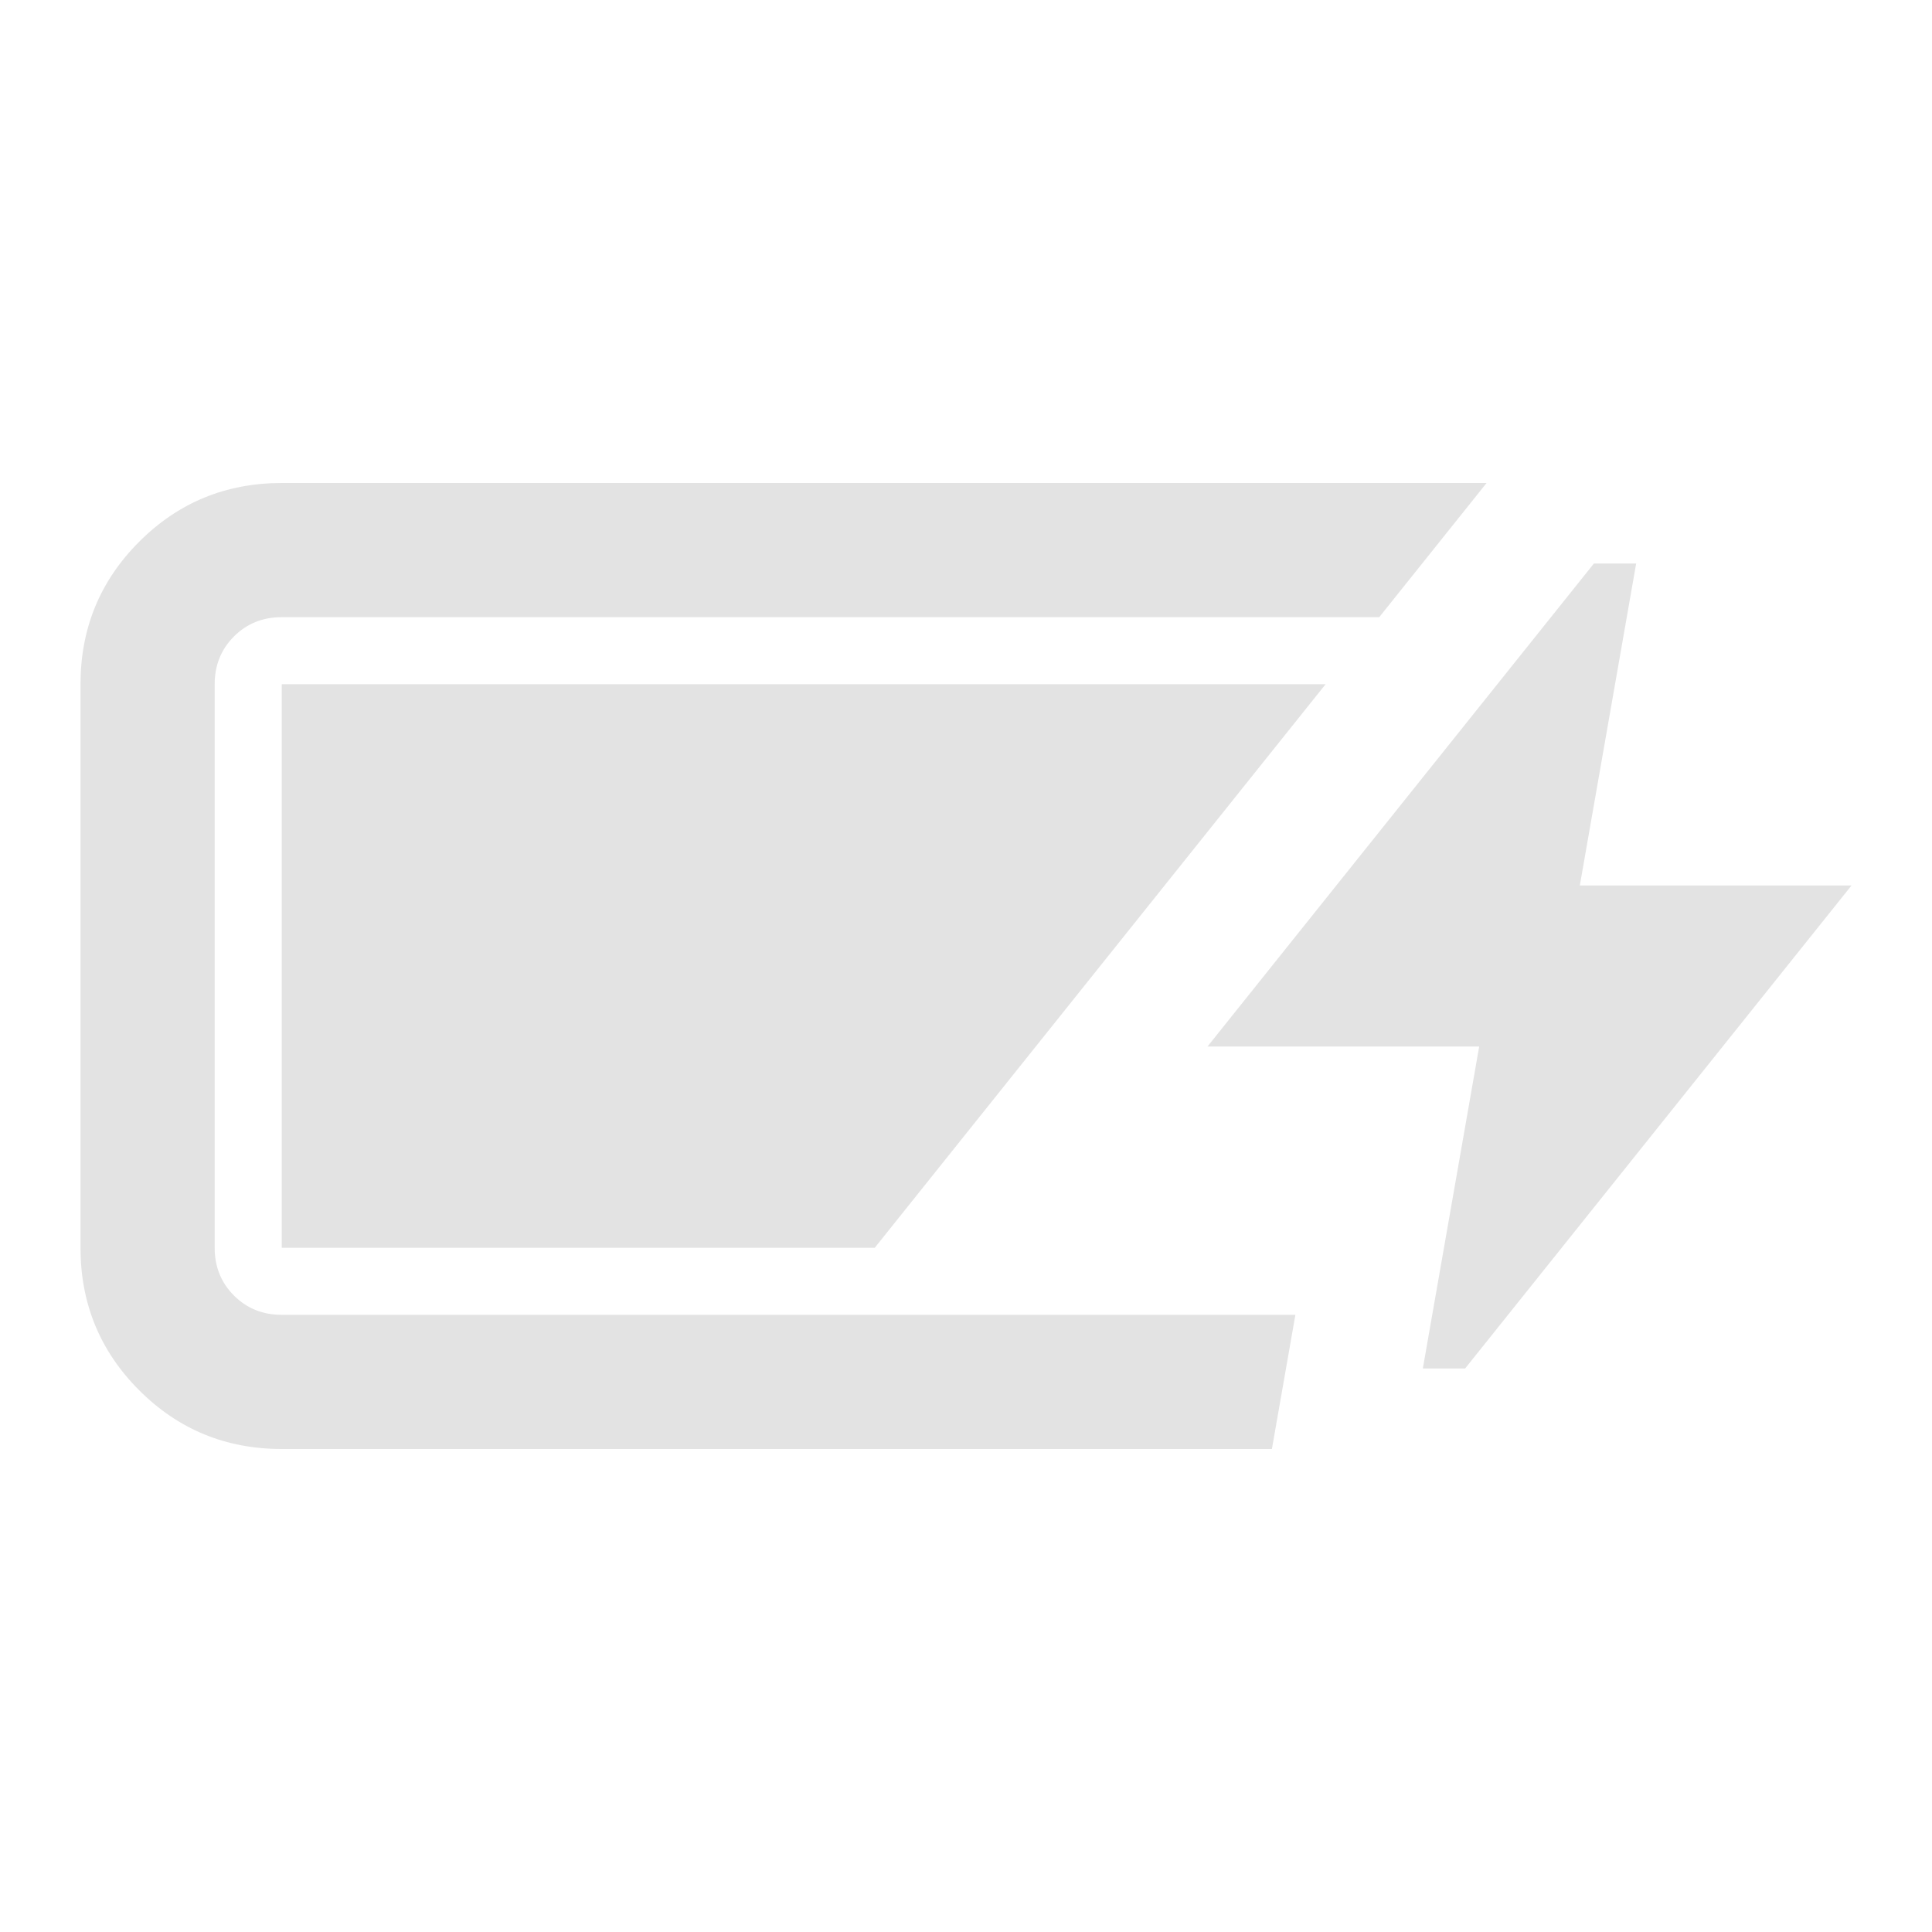
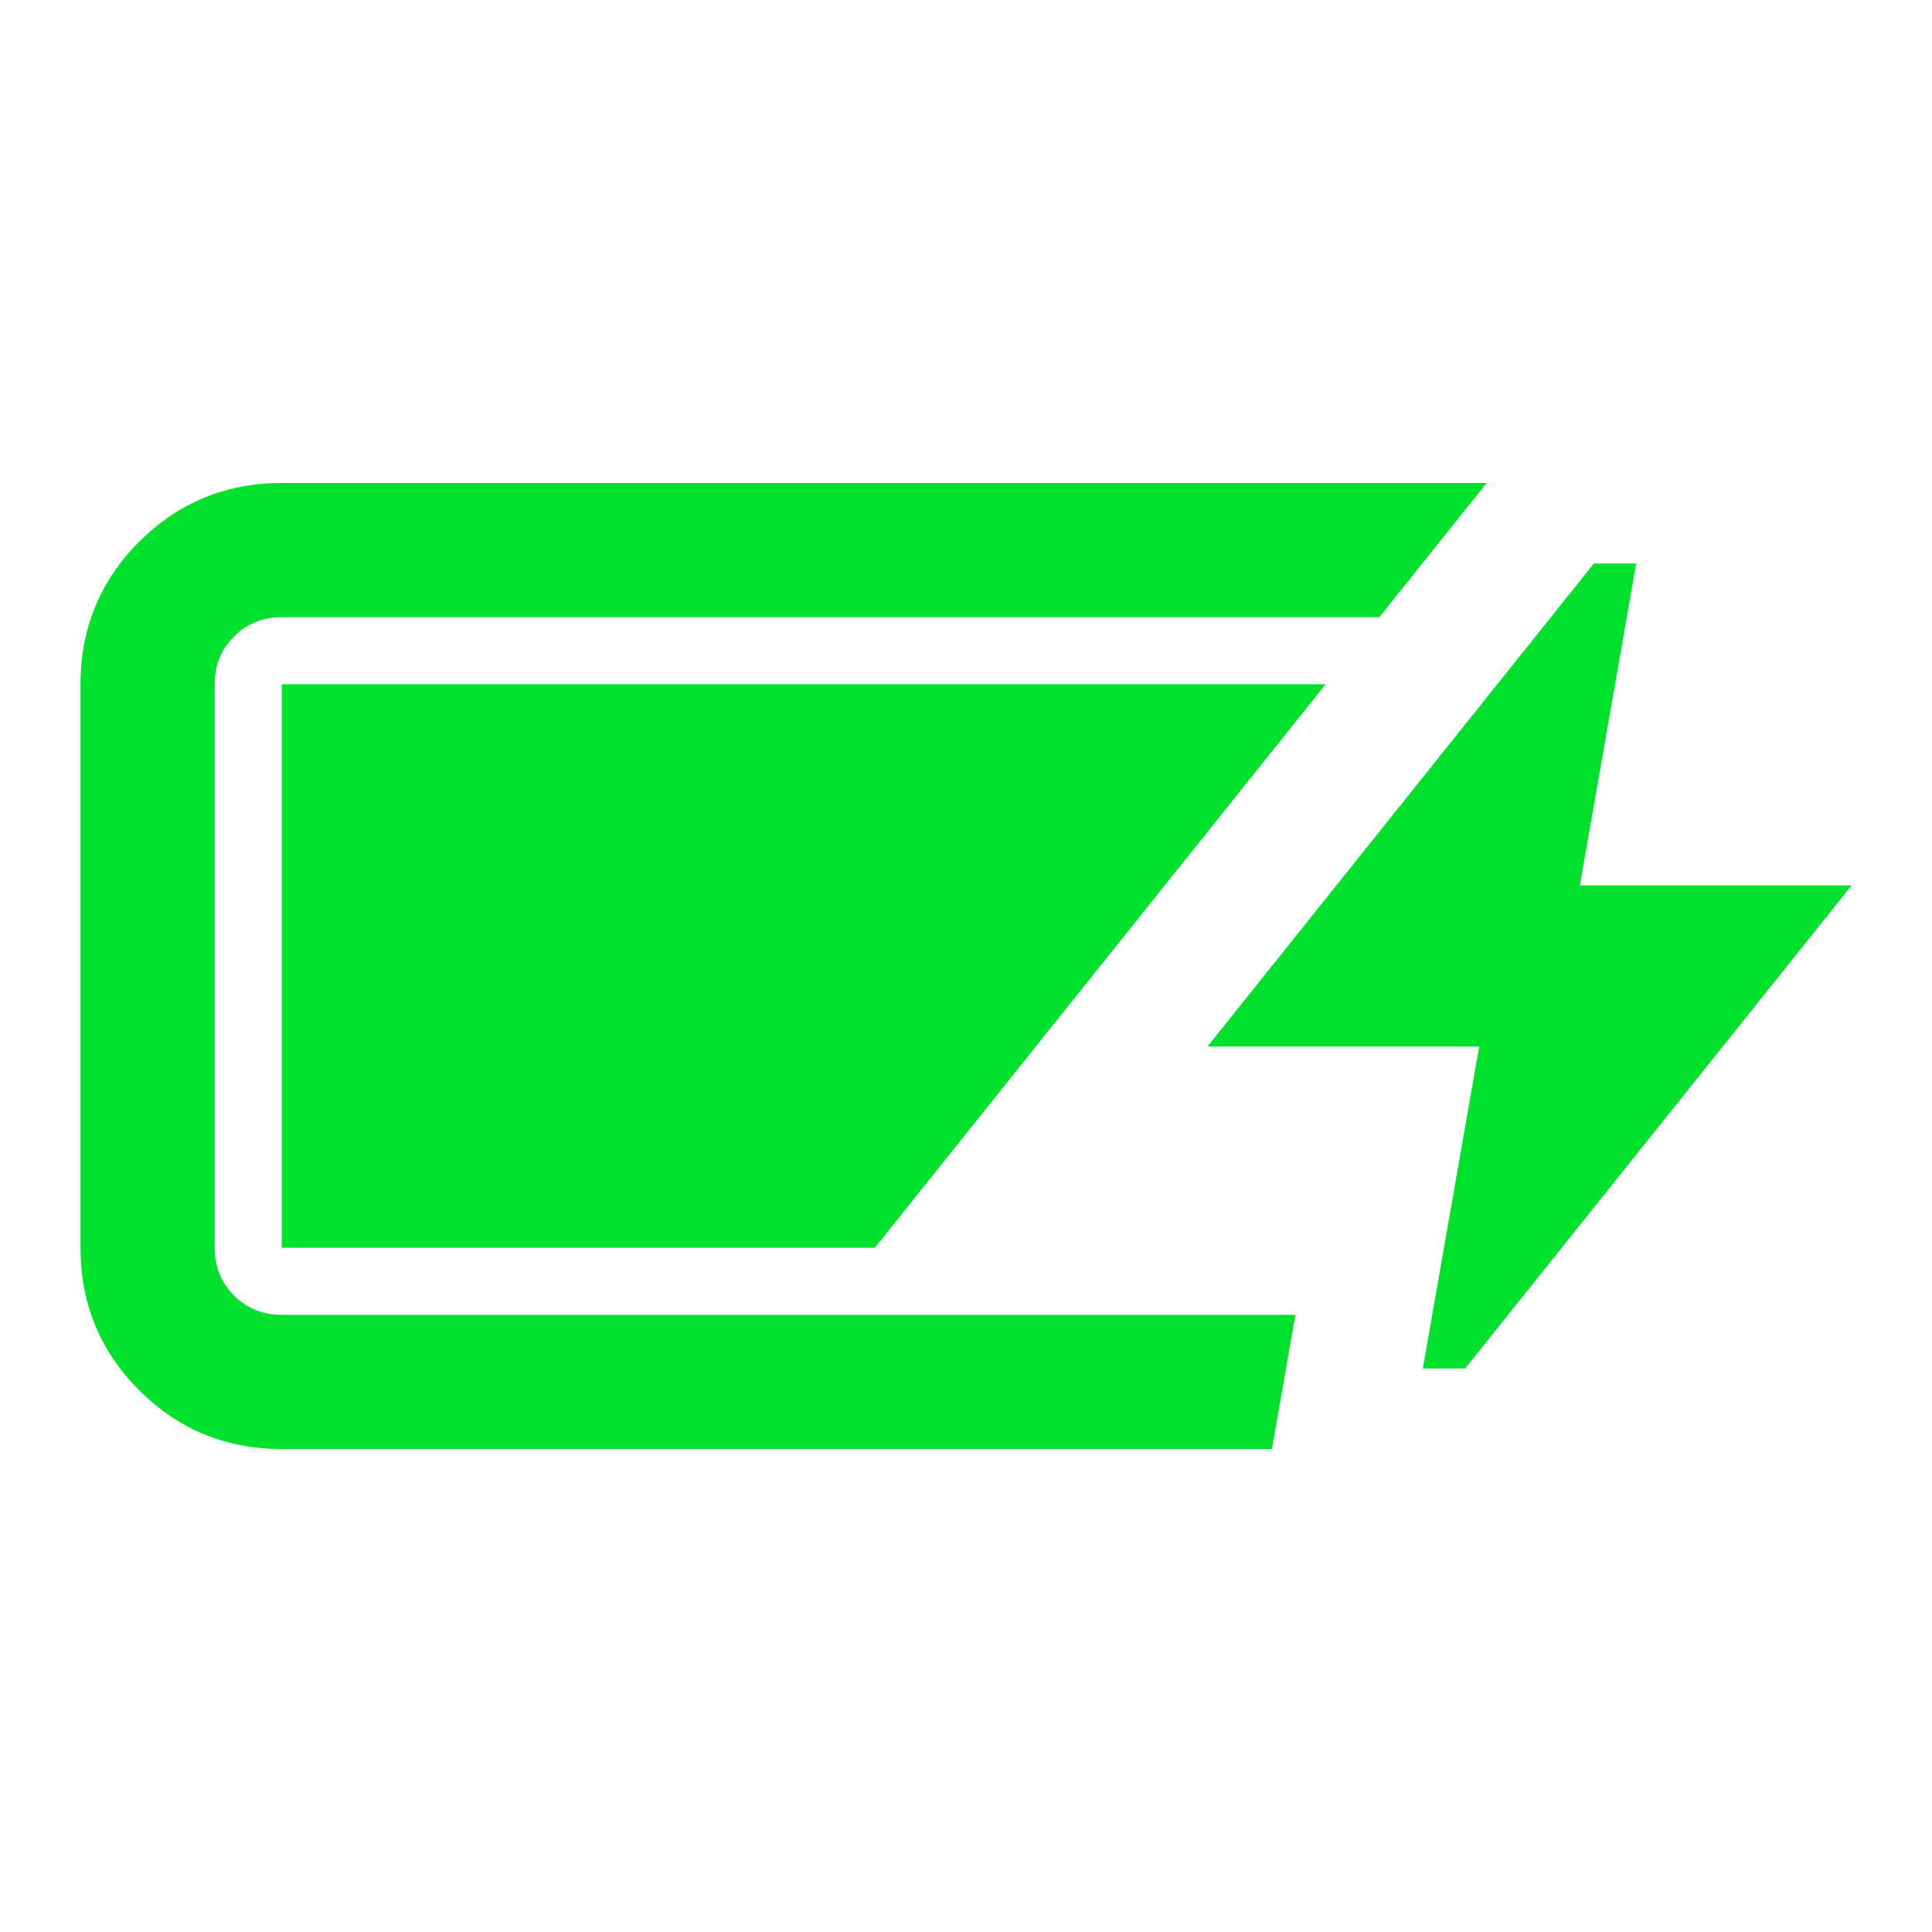
- <svg xmlns="http://www.w3.org/2000/svg" height="22px" viewBox="0 -960 960 960" width="22px" fill="#e3e3e3">
+ <svg xmlns="http://www.w3.org/2000/svg" height="22px" viewBox="0 -960 960 960" width="22px" fill="#00e12d">
  <path d="M140-240q-41.67 0-70.83-29.17Q40-298.33 40-340v-280q0-41.67 29.17-70.83Q98.33-720 140-720h598.67l-53.34 66.67H140q-14.17 0-23.75 9.58T106.67-620v280q0 14.17 9.58 23.75t23.75 9.58h503.67L632-240H140Zm567-40 28-160H600l192-240h21l-28 160h135L728-280h-21Zm-567-60v-280h518.67l-224 280H140Z" />
</svg>
